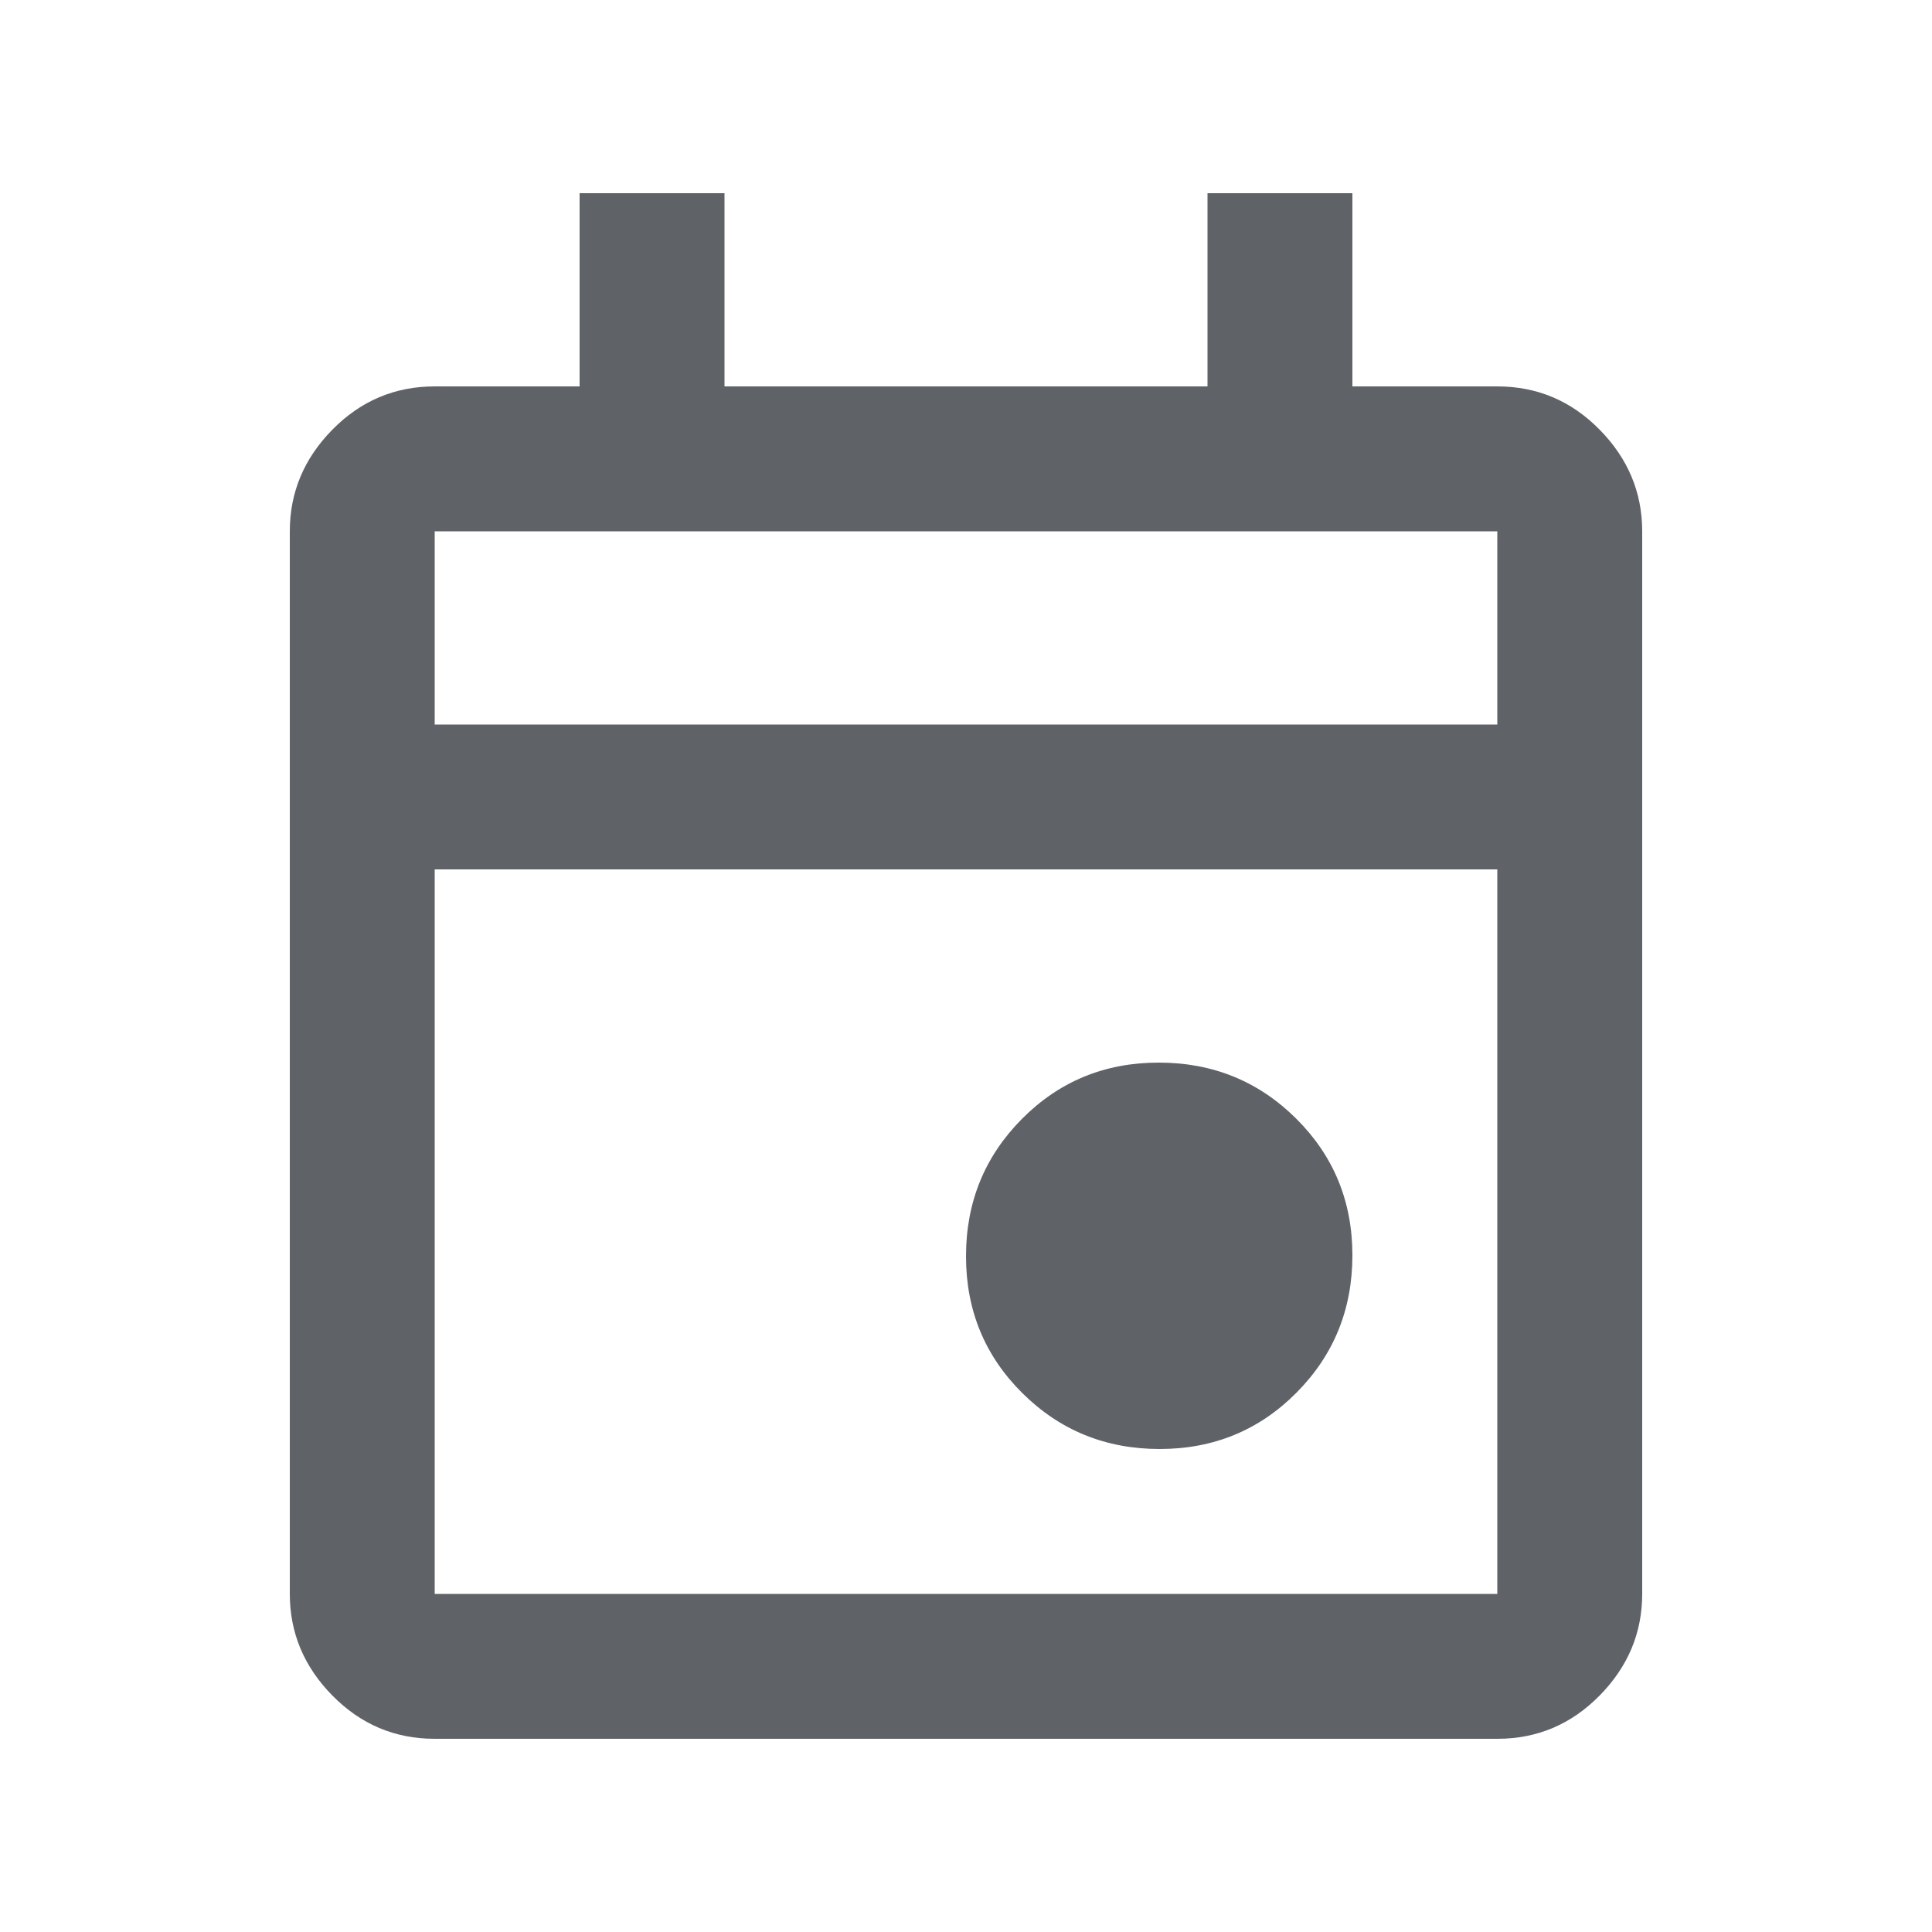
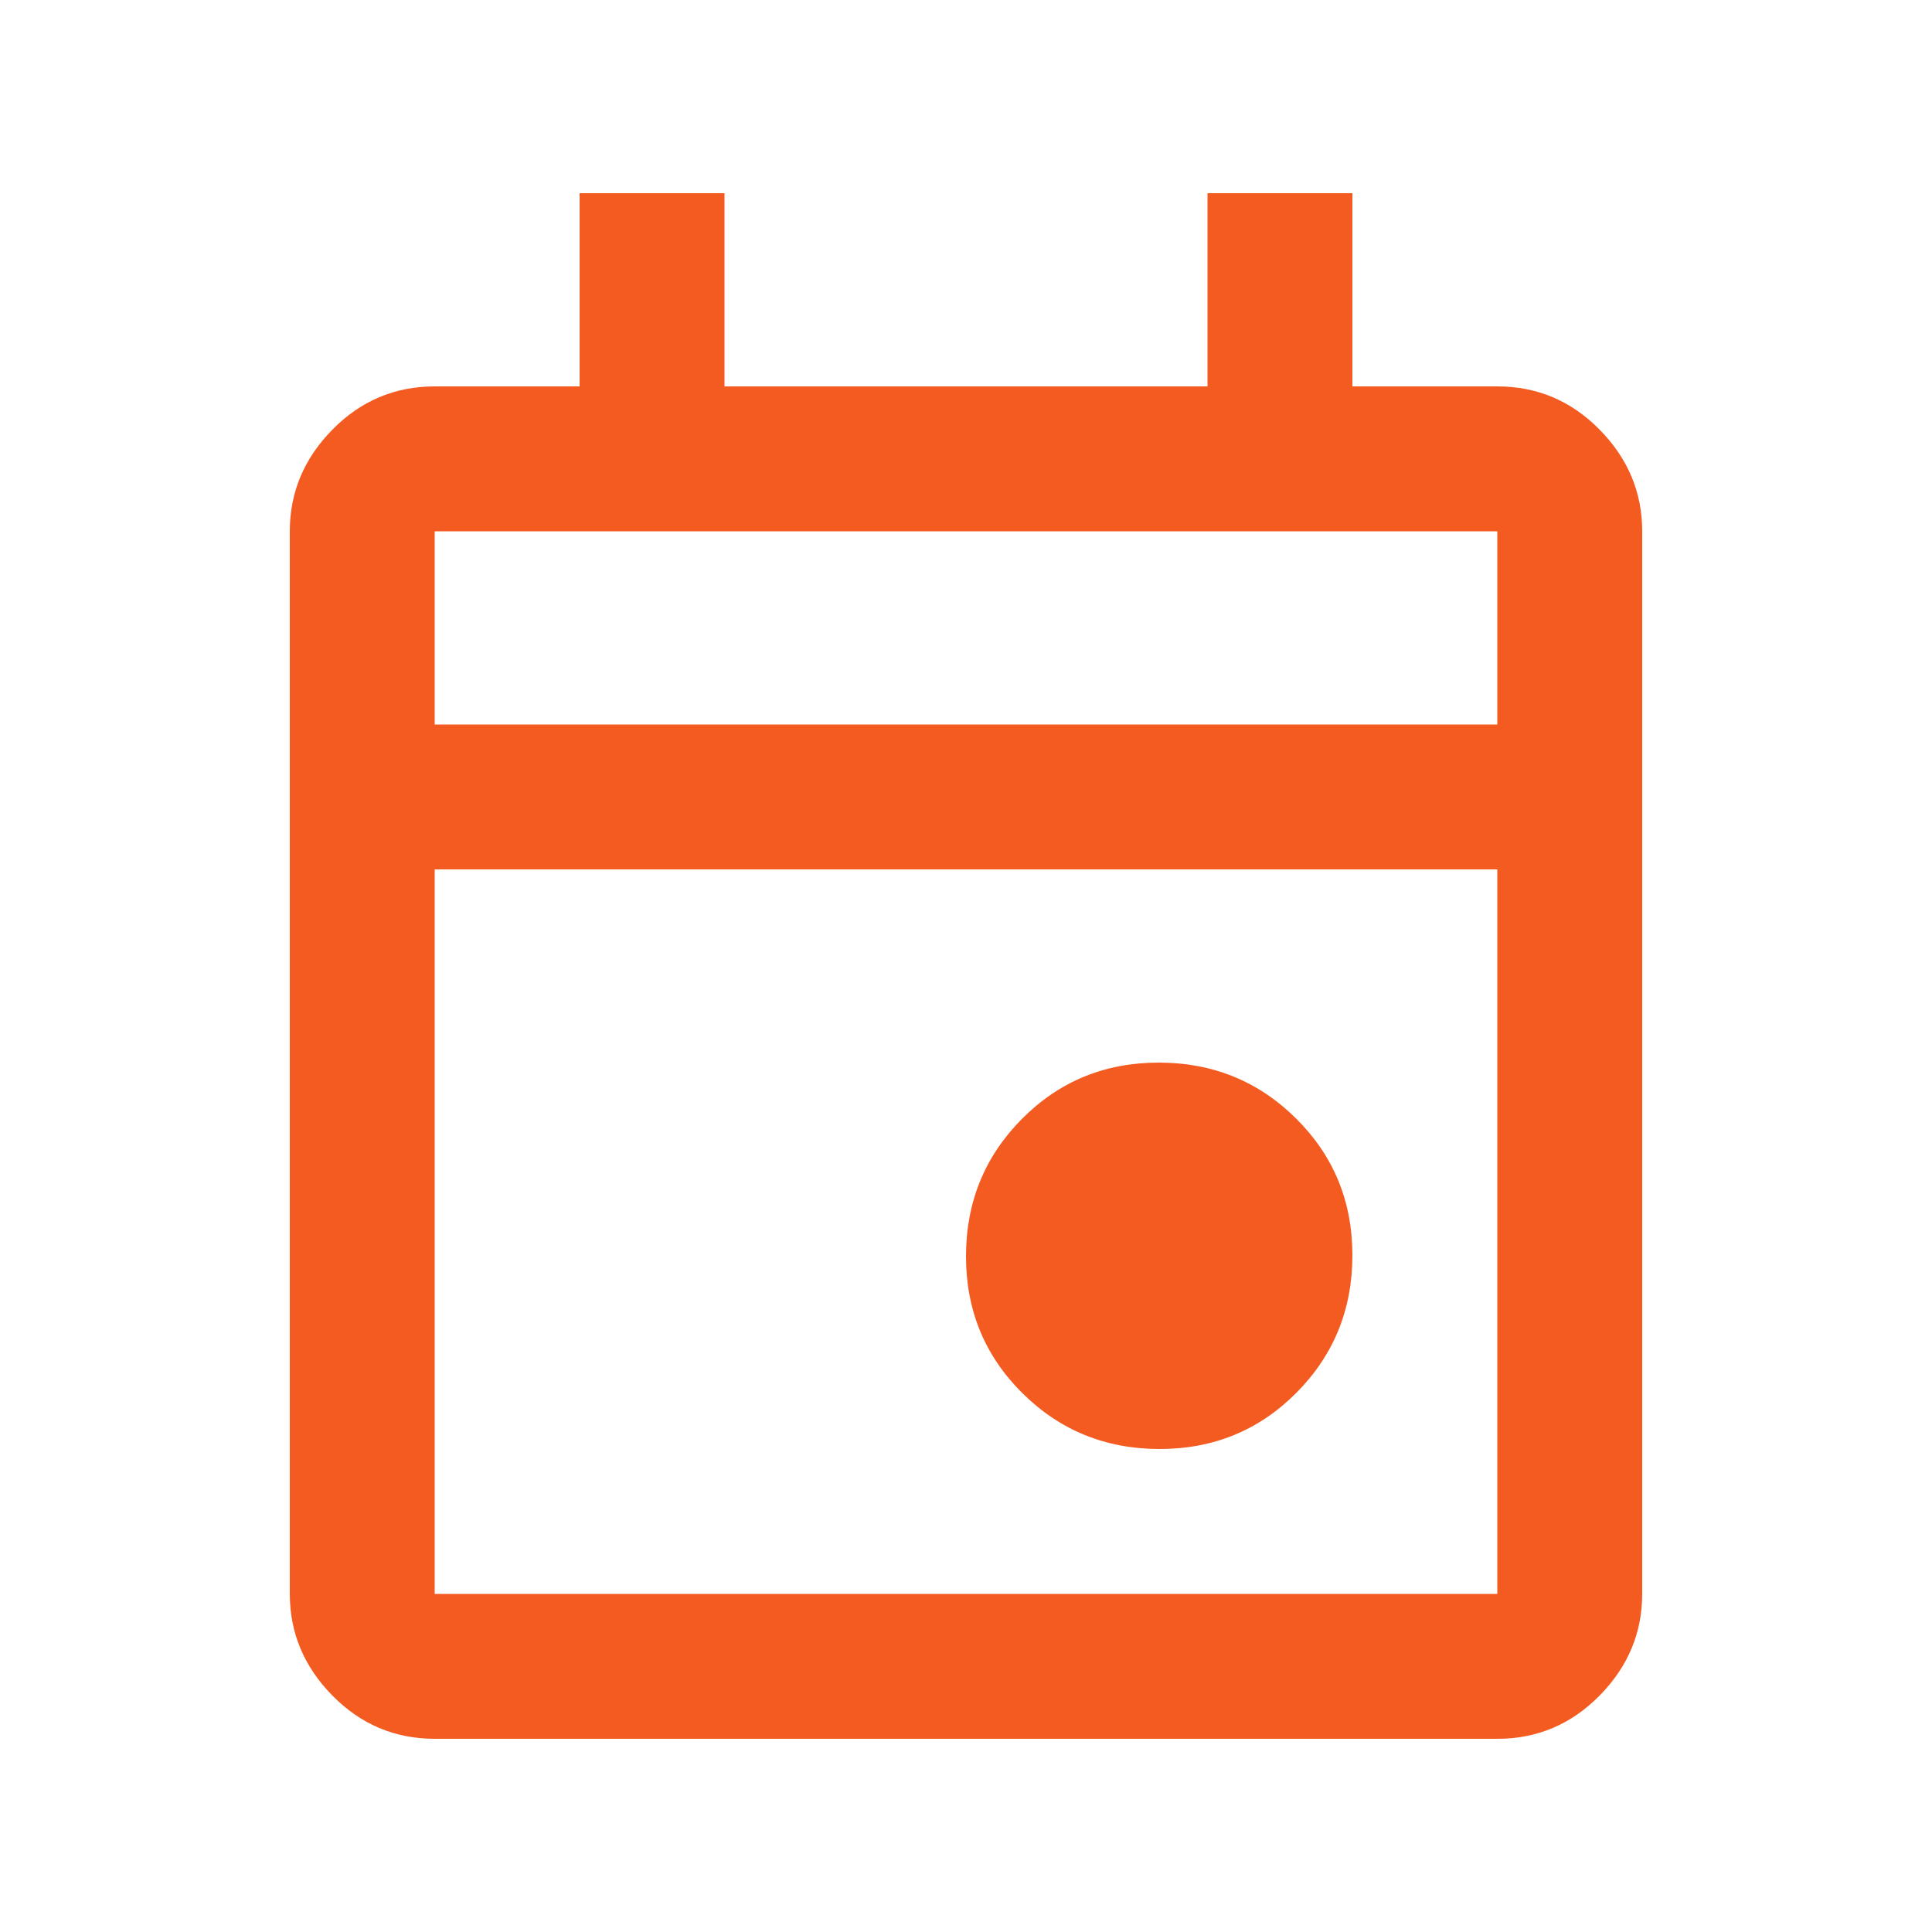
<svg xmlns="http://www.w3.org/2000/svg" height="20px" viewBox="0 -960 960 960" width="20px" fill="#5f6368">
-   <path d="M576.23-240Q536-240 508-267.77q-28-27.78-28-68Q480-376 507.77-404q27.78-28 68-28Q616-432 644-404.23q28 27.78 28 68Q672-296 644.23-268q-27.78 28-68 28ZM216-96q-29.7 0-50.85-21.5Q144-139 144-168v-528q0-29 21.15-50.5T216-768h72v-96h72v96h240v-96h72v96h72q29.7 0 50.85 21.5Q816-725 816-696v528q0 29-21.15 50.5T744-96H216Zm0-72h528v-360H216v360Zm0-432h528v-96H216v96Zm0 0v-96 96Z" />
+   <path d="M576.23-240Q536-240 508-267.77q-28-27.78-28-68Q480-376 507.77-404q27.78-28 68-28Q616-432 644-404.23q28 27.78 28 68Q672-296 644.23-268q-27.78 28-68 28ZM216-96q-29.7 0-50.85-21.5Q144-139 144-168v-528q0-29 21.15-50.5T216-768h72v-96h72v96h240v-96h72v96h72q29.7 0 50.85 21.5Q816-725 816-696v528q0 29-21.15 50.5T744-96H216Zm0-72h528v-360H216v360Zm0-432h528v-96H216v96Zm0 0v-96 96Z" fill="#F45B21" />
</svg>
